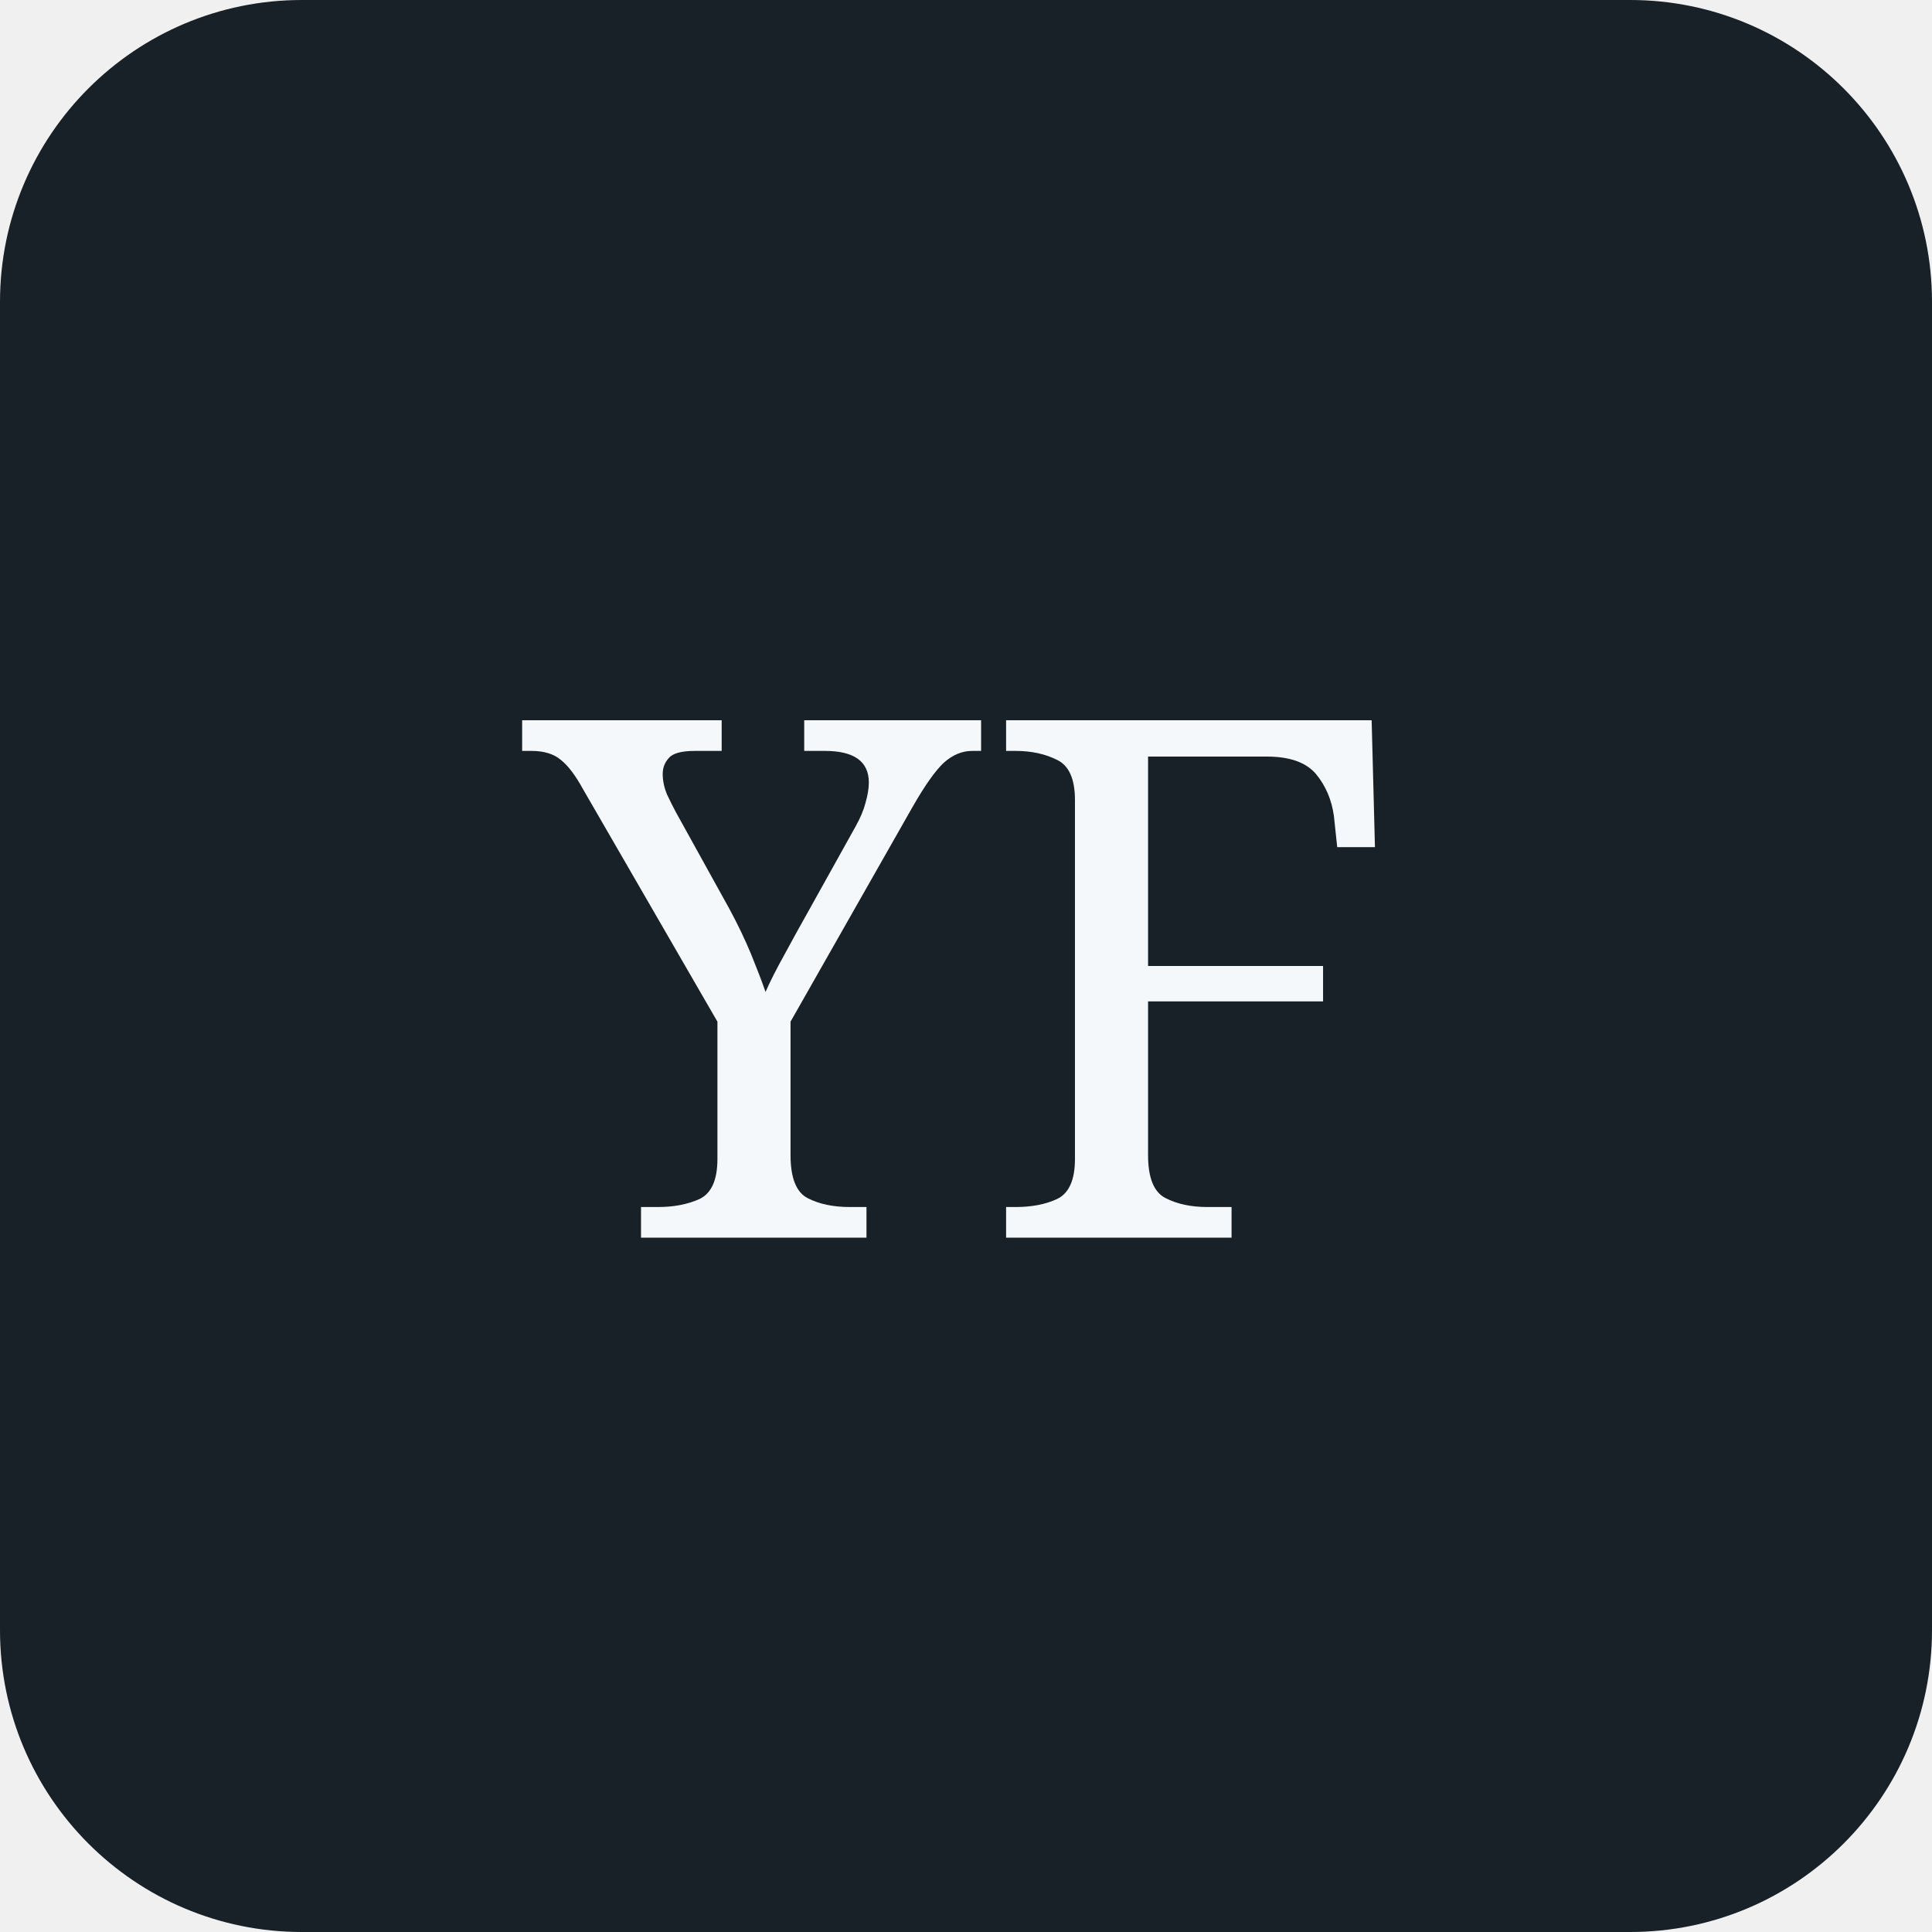
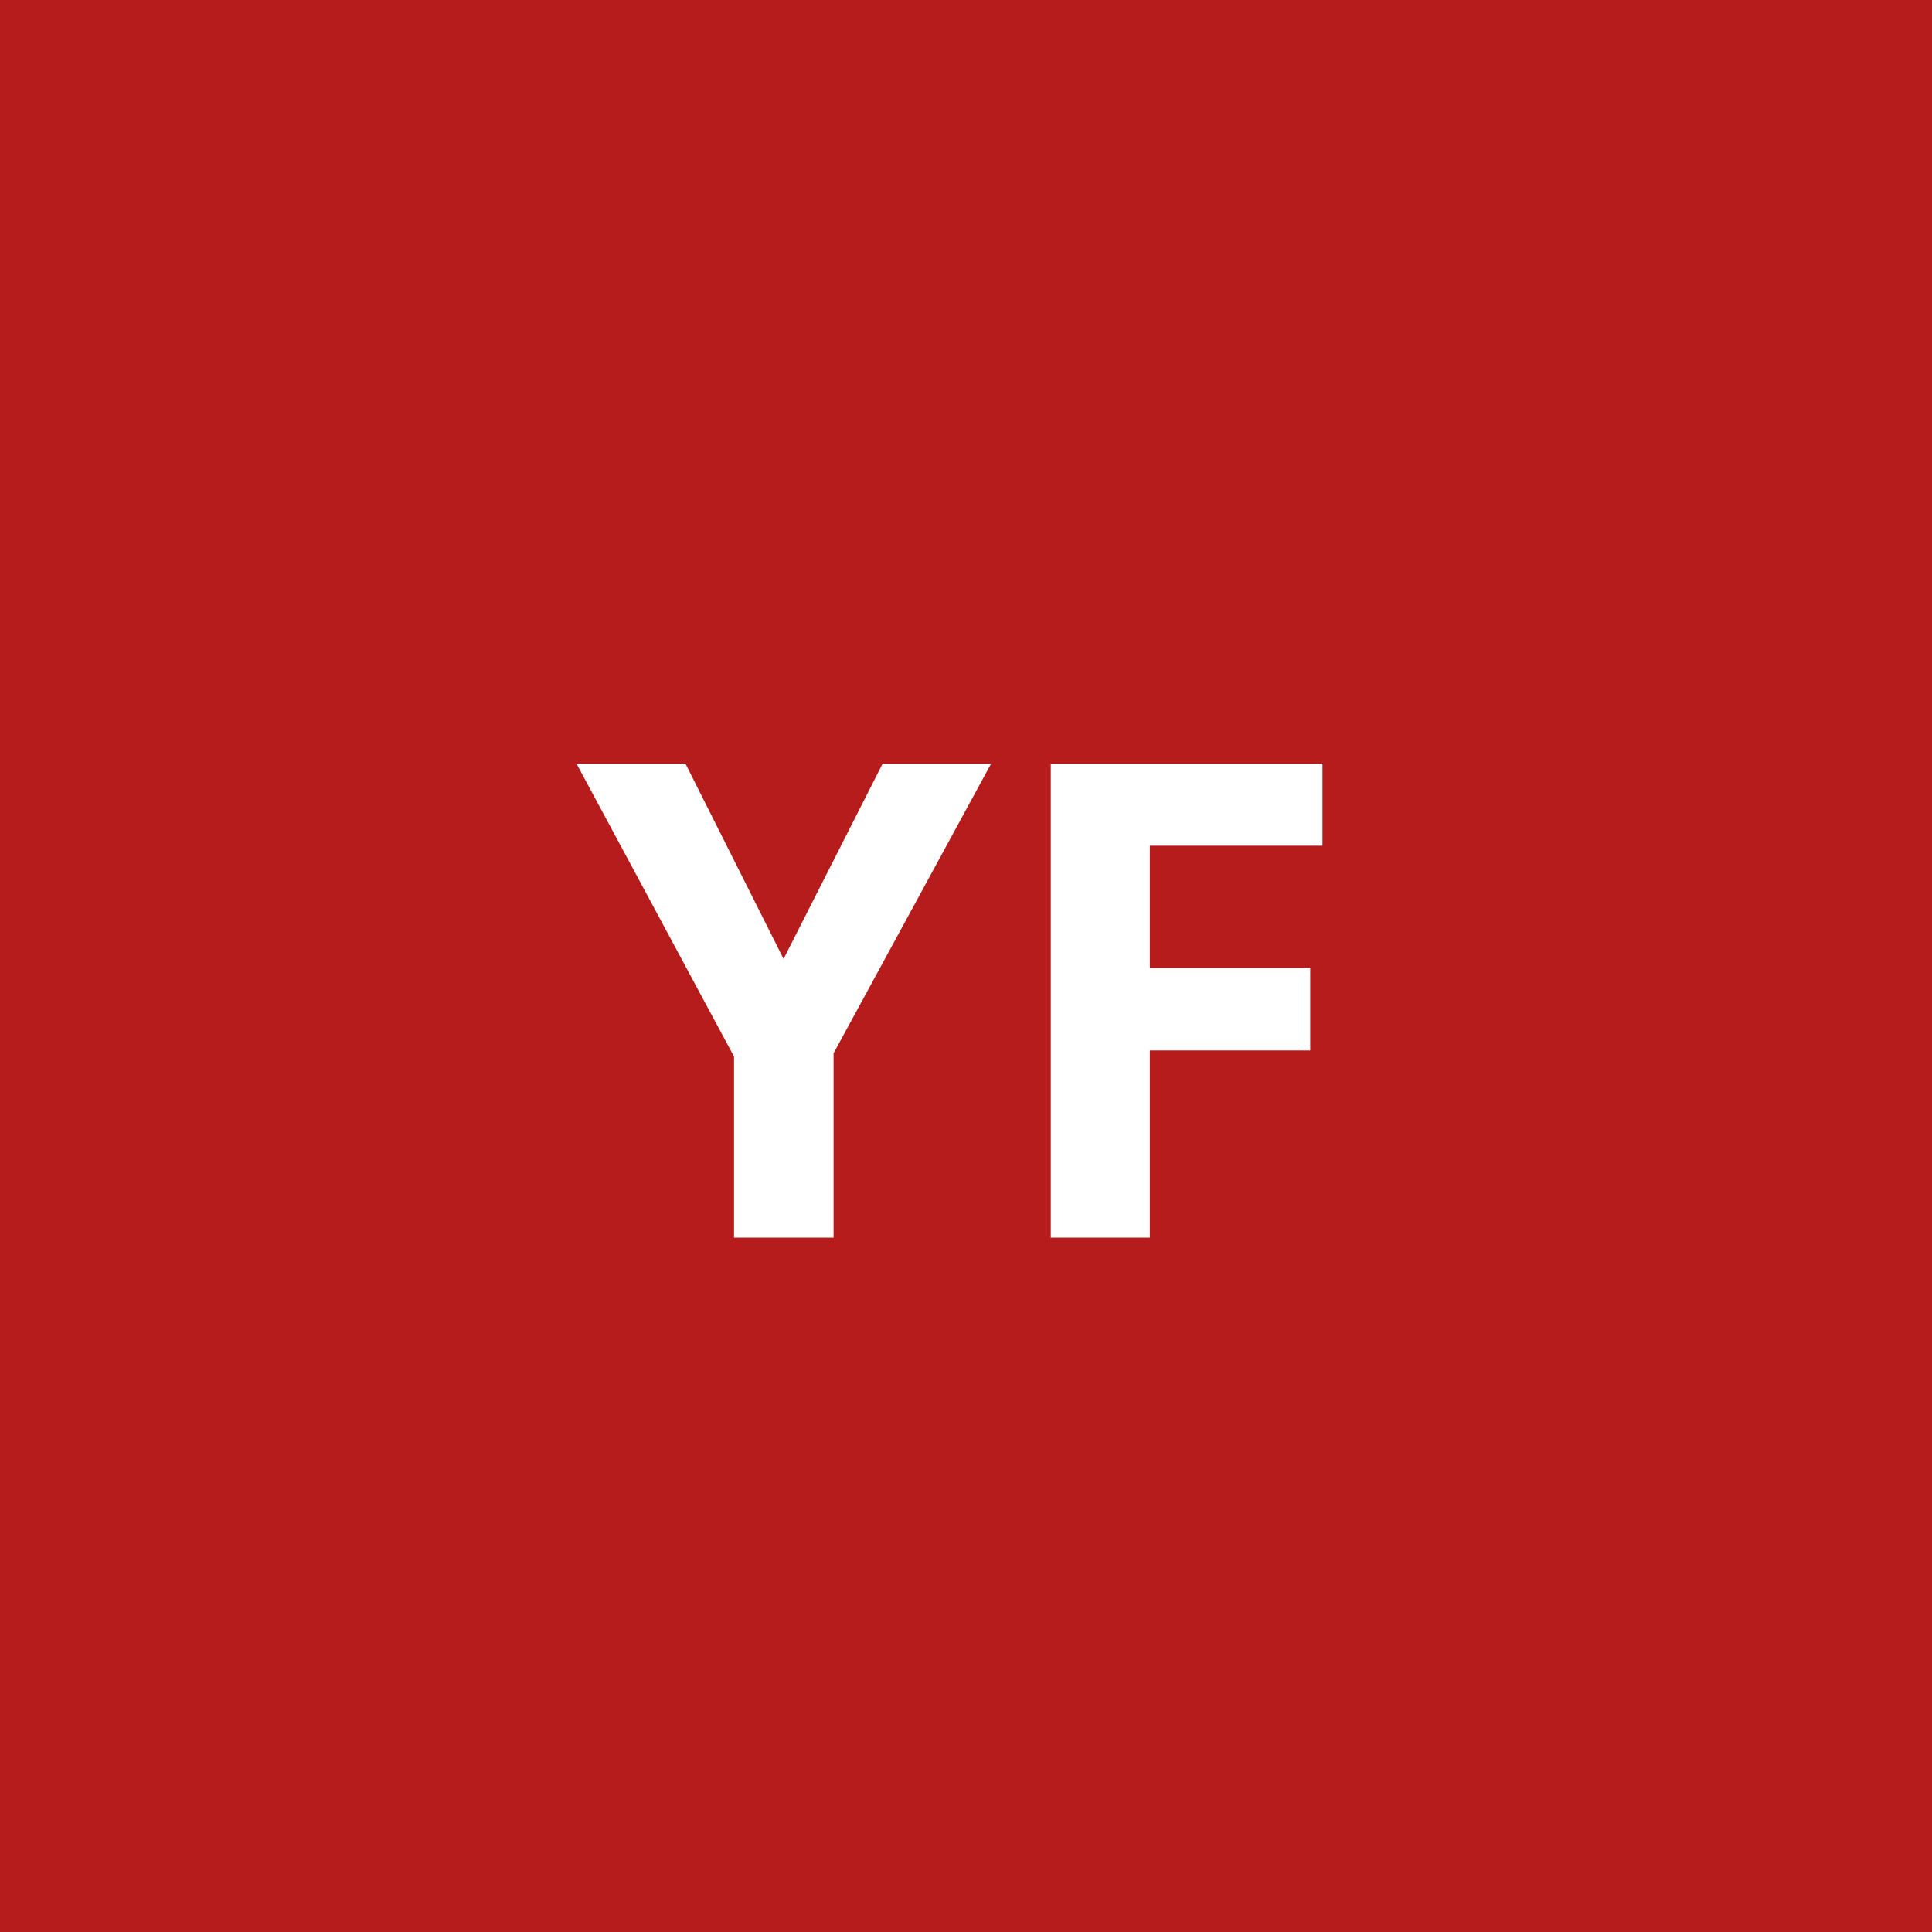
<svg xmlns="http://www.w3.org/2000/svg" viewBox="0 0 64 64" role="img" aria-label="YF">
-   <rect width="64" height="64" rx="10" fill="#182028" />
-   <text x="32" y="41" text-anchor="middle" font-family="Georgia, serif" font-size="24" fill="#f5f8fa">YF</text>
+   <rect width="64" height="64" fill="#b71c1c" />
+   <text x="32" y="41" text-anchor="middle" font-family="sans-serif" font-size="22" font-weight="700" fill="#ffffff">YF</text>
</svg>
